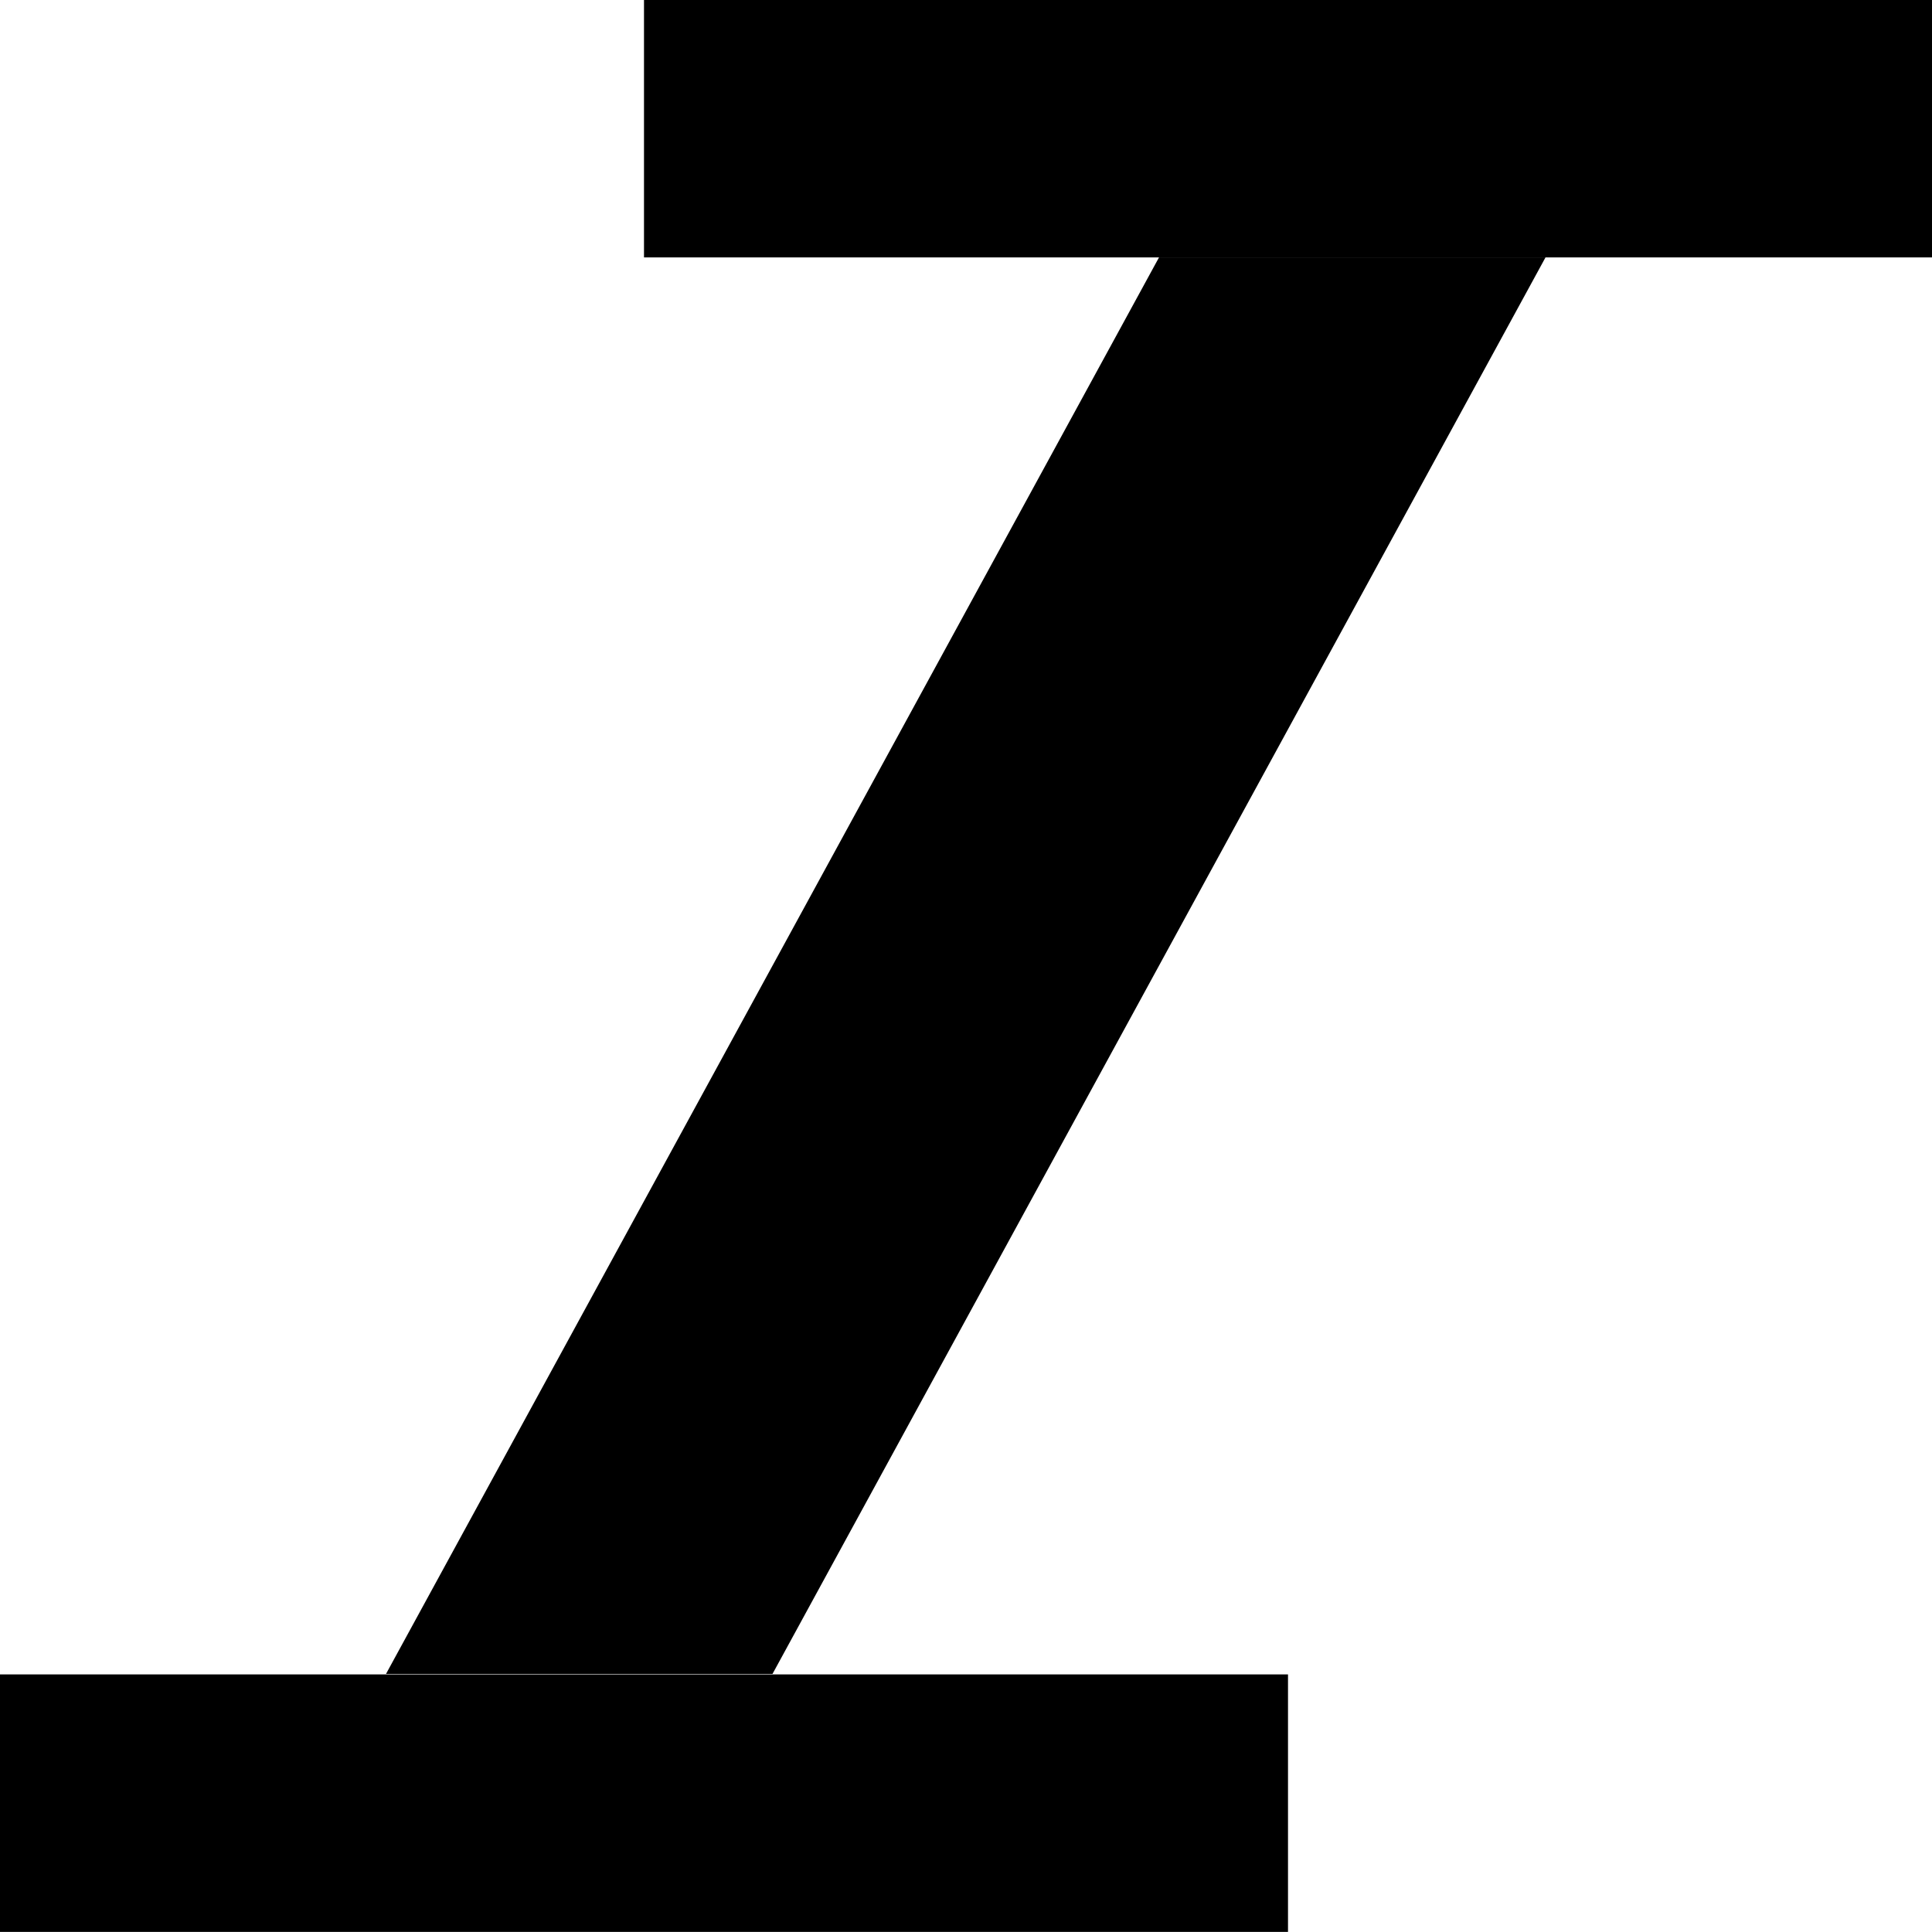
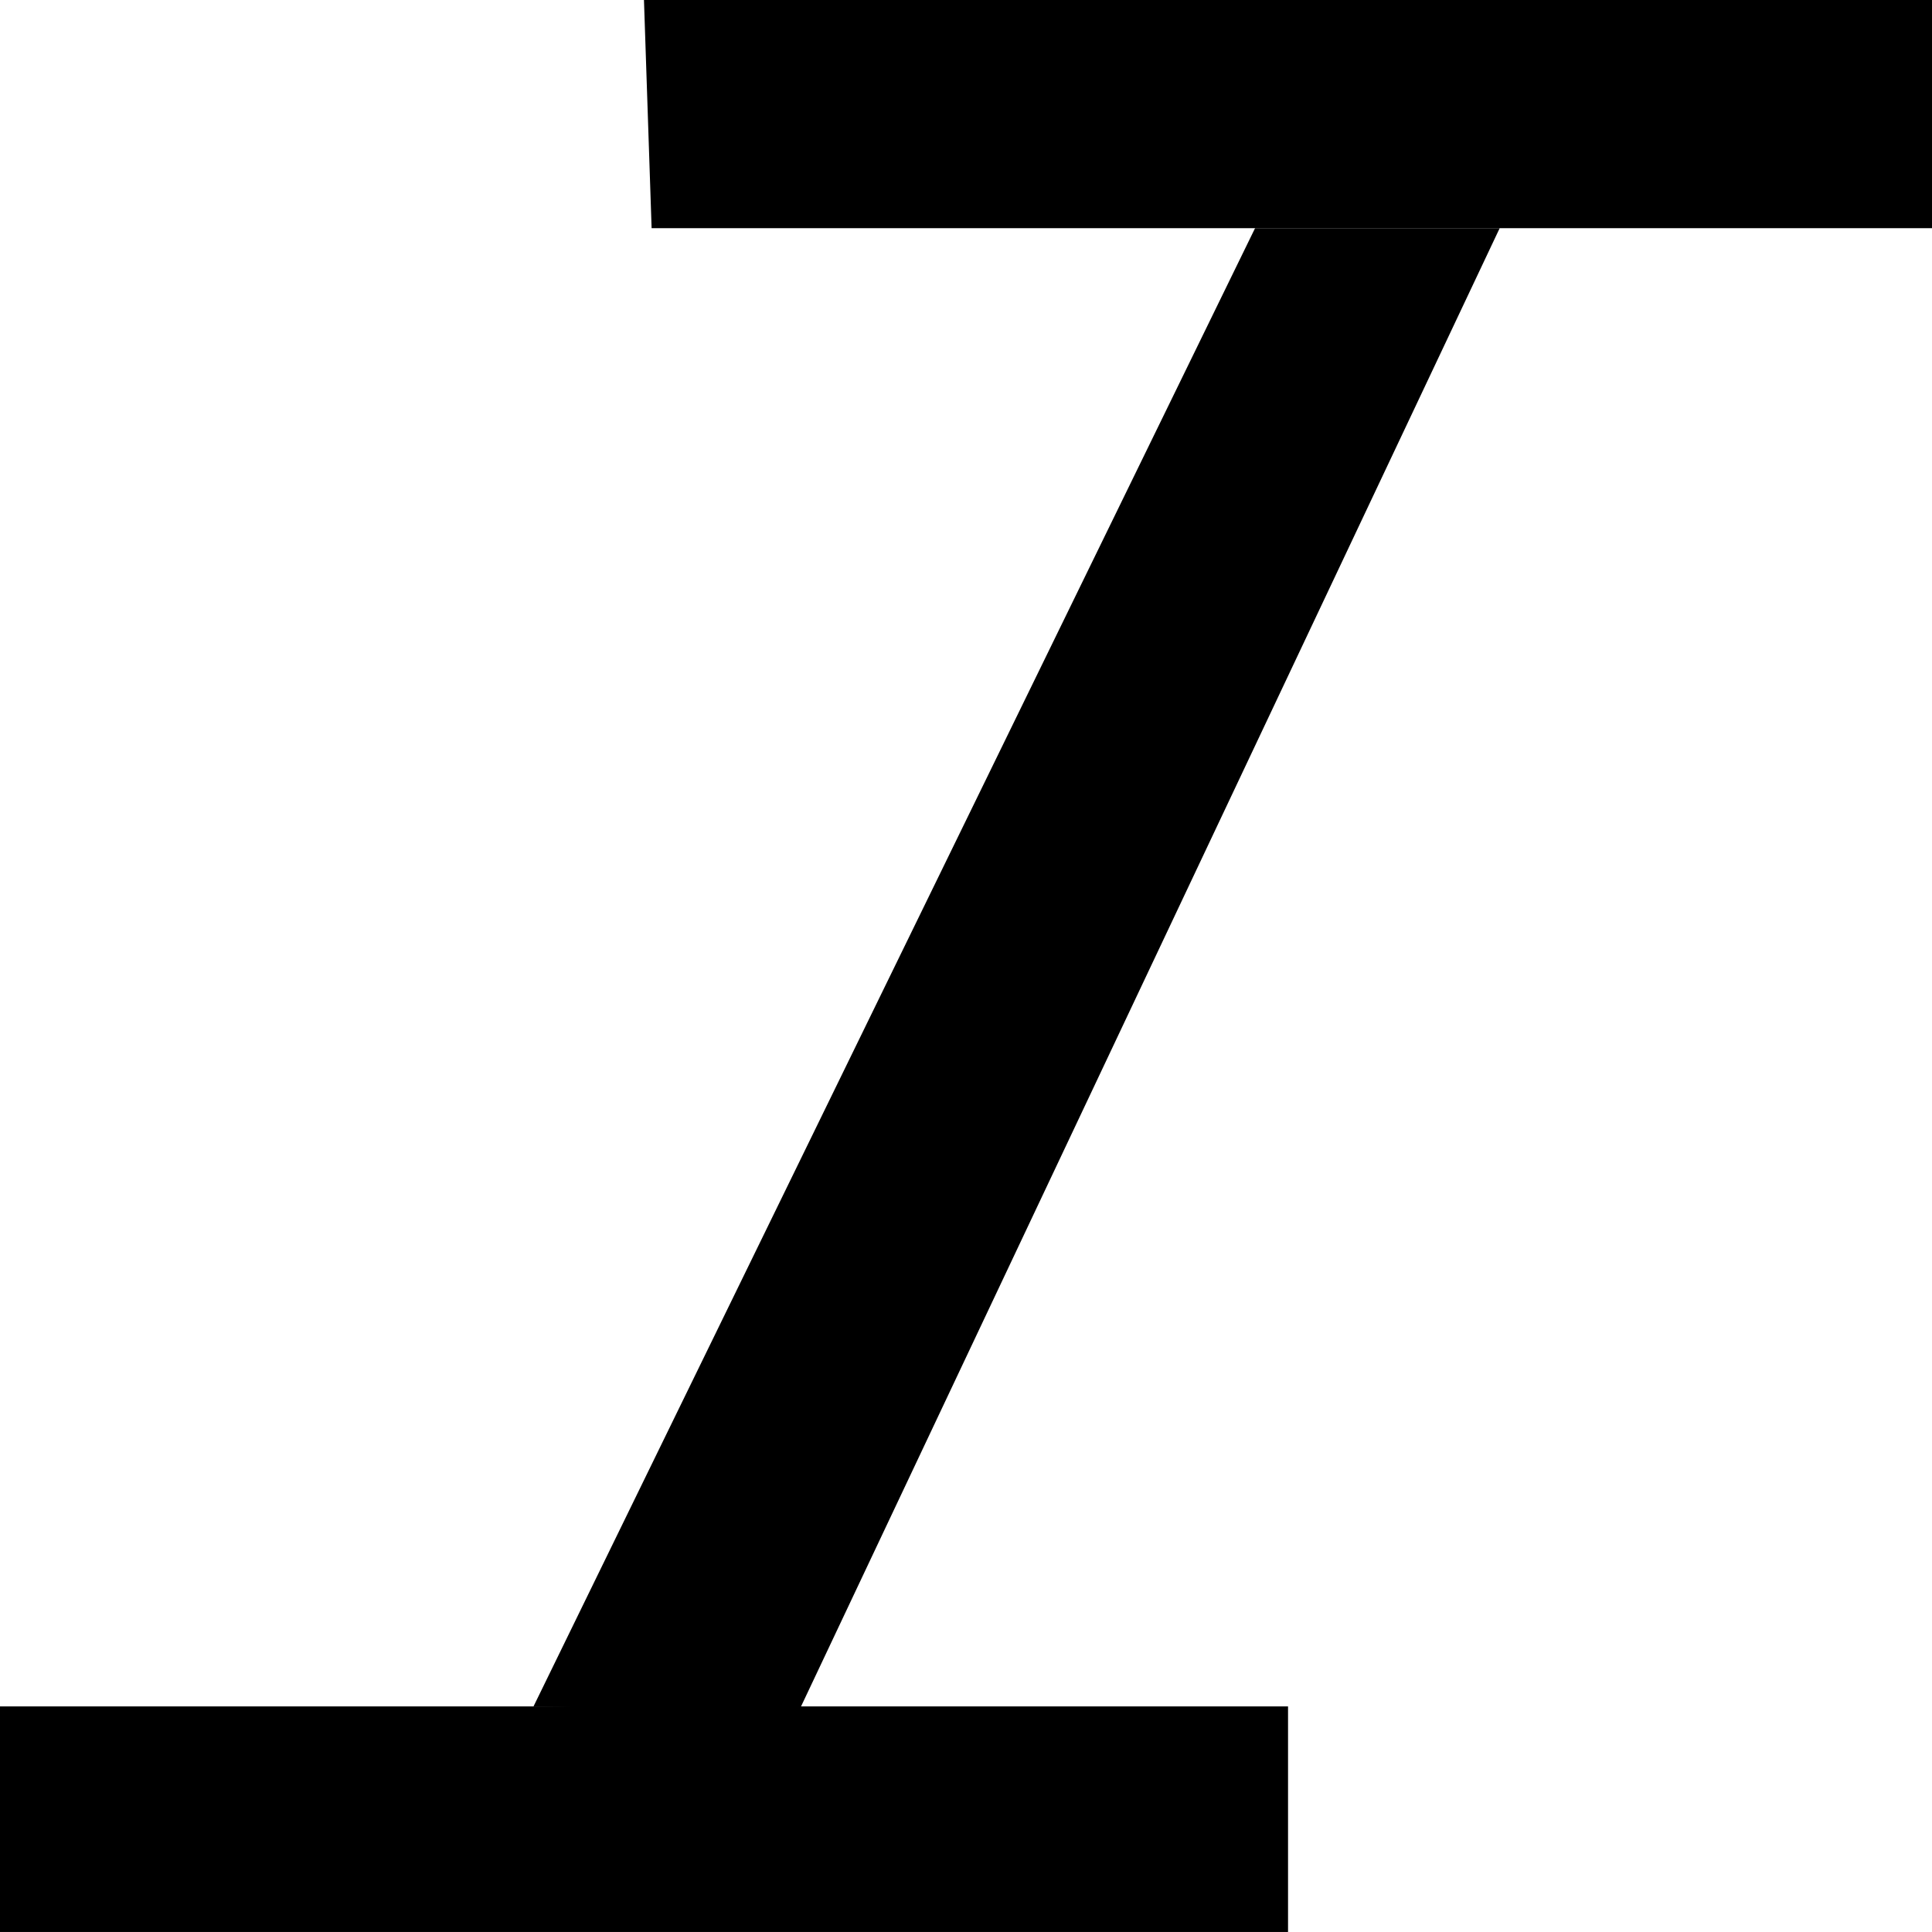
- <svg xmlns="http://www.w3.org/2000/svg" width="15" height="15" viewBox="0 0 3.969 3.969" version="1.1" id="svg8">
+ <svg xmlns="http://www.w3.org/2000/svg" width="64" height="64" viewBox="0 0 16.933 16.933" version="1.1" id="svg8">
  <defs id="defs2" />
  <g id="layer1" transform="translate(0,-293.0312)">
-     <path style="fill:#000000;stroke:none;stroke-width:0.265px;stroke-linecap:butt;stroke-linejoin:miter;stroke-opacity:1" d="M 3.969,293.031 H 1.323 v 0.529 H 3.969 Z" id="path5679" />
-     <path id="path5681" d="M 2.646,296.471 H 0 v 0.529 h 2.646 z" style="fill:#000000;stroke:none;stroke-width:0.265px;stroke-linecap:butt;stroke-linejoin:miter;stroke-opacity:1" />
-     <path style="fill:#000000;stroke:none;stroke-width:0.265px;stroke-linecap:butt;stroke-linejoin:miter;stroke-opacity:1" d="m 3.175,293.56 -0.794,0 -1.588,2.91 0.794,0 z" id="path5683" />
+     <path style="fill:#000000;stroke:none;stroke-width:1.323;stroke-linecap:butt;stroke-linejoin:miter;stroke-dasharray:none;stroke-opacity:1" d="m 17,293.031 -11.356,0 0.067,2 H 17 Z" id="path5679" />
+     <path id="path5681" d="M 11.289,307.987 H 0 v 1.977 h 11.289 z" style="fill:#000000;stroke:none;stroke-width:1.323;stroke-linecap:butt;stroke-linejoin:miter;stroke-dasharray:none;stroke-opacity:1" />
+     <path style="fill:#000000;stroke:none;stroke-width:1.323;stroke-linecap:butt;stroke-linejoin:miter;stroke-dasharray:none;stroke-opacity:1" d="M 13.144,295.031 H 11 l -6.324,12.956 2.324,0.044 z" id="path5683" />
  </g>
</svg>
